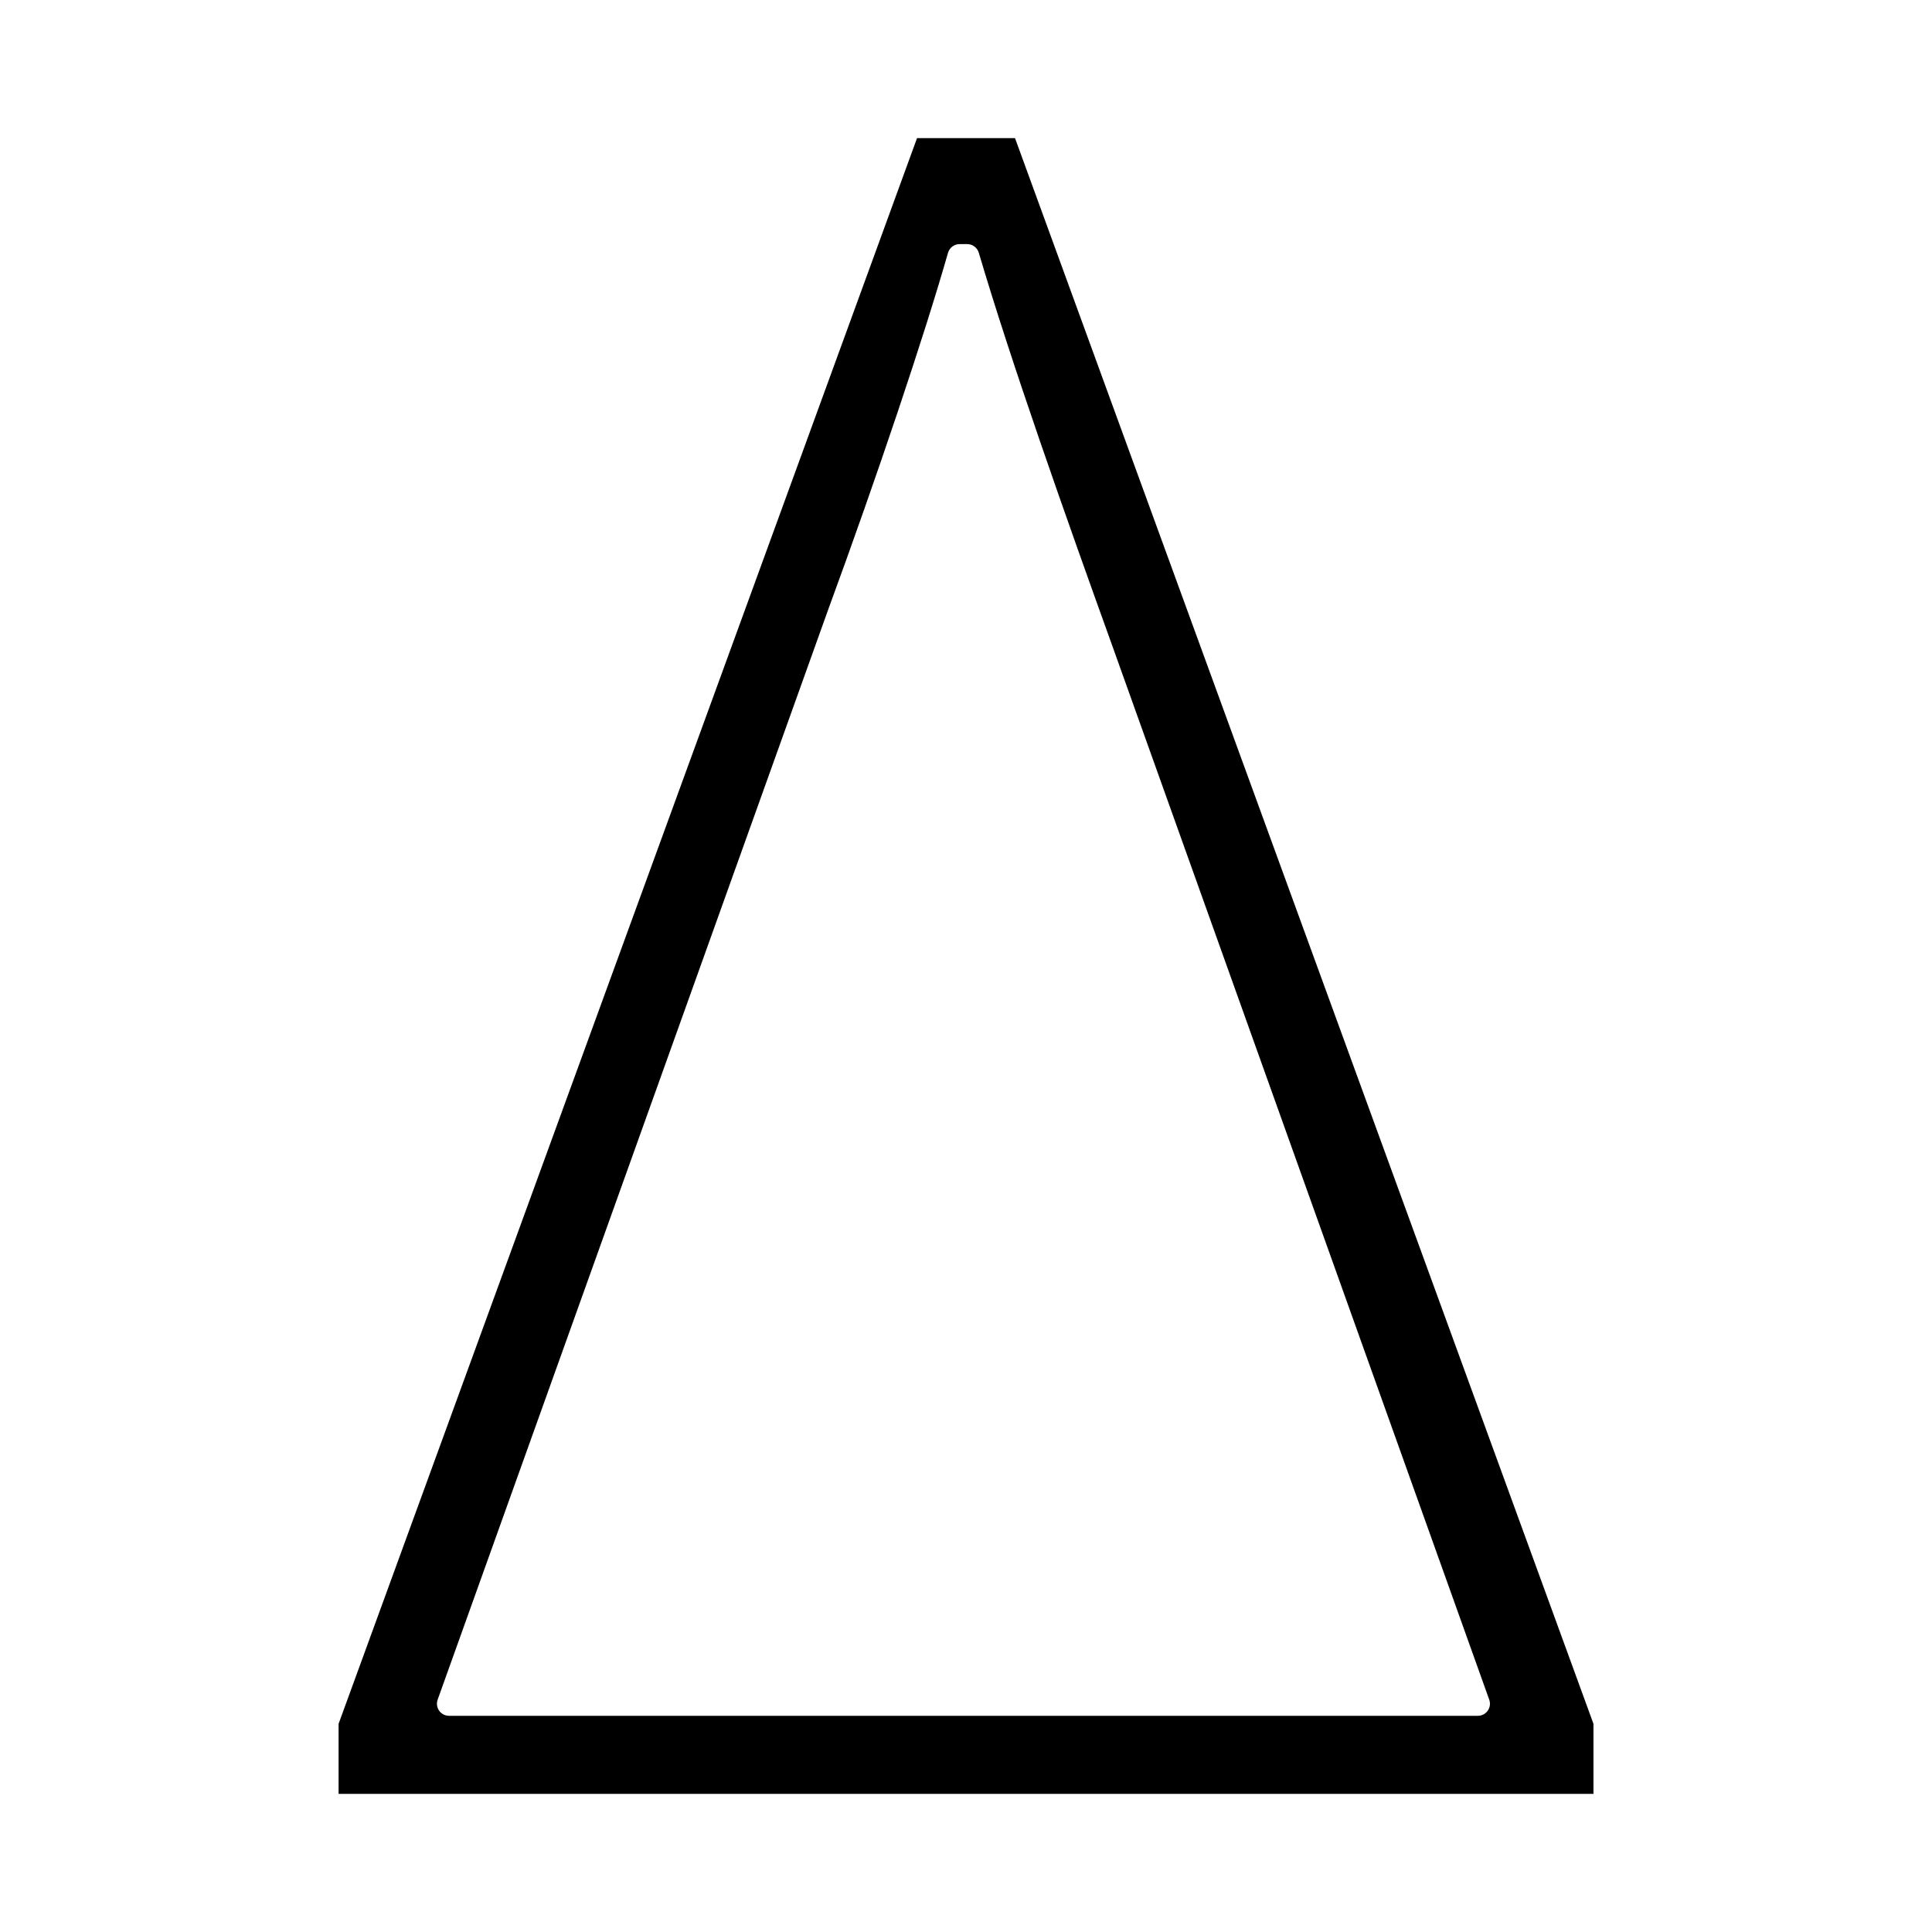
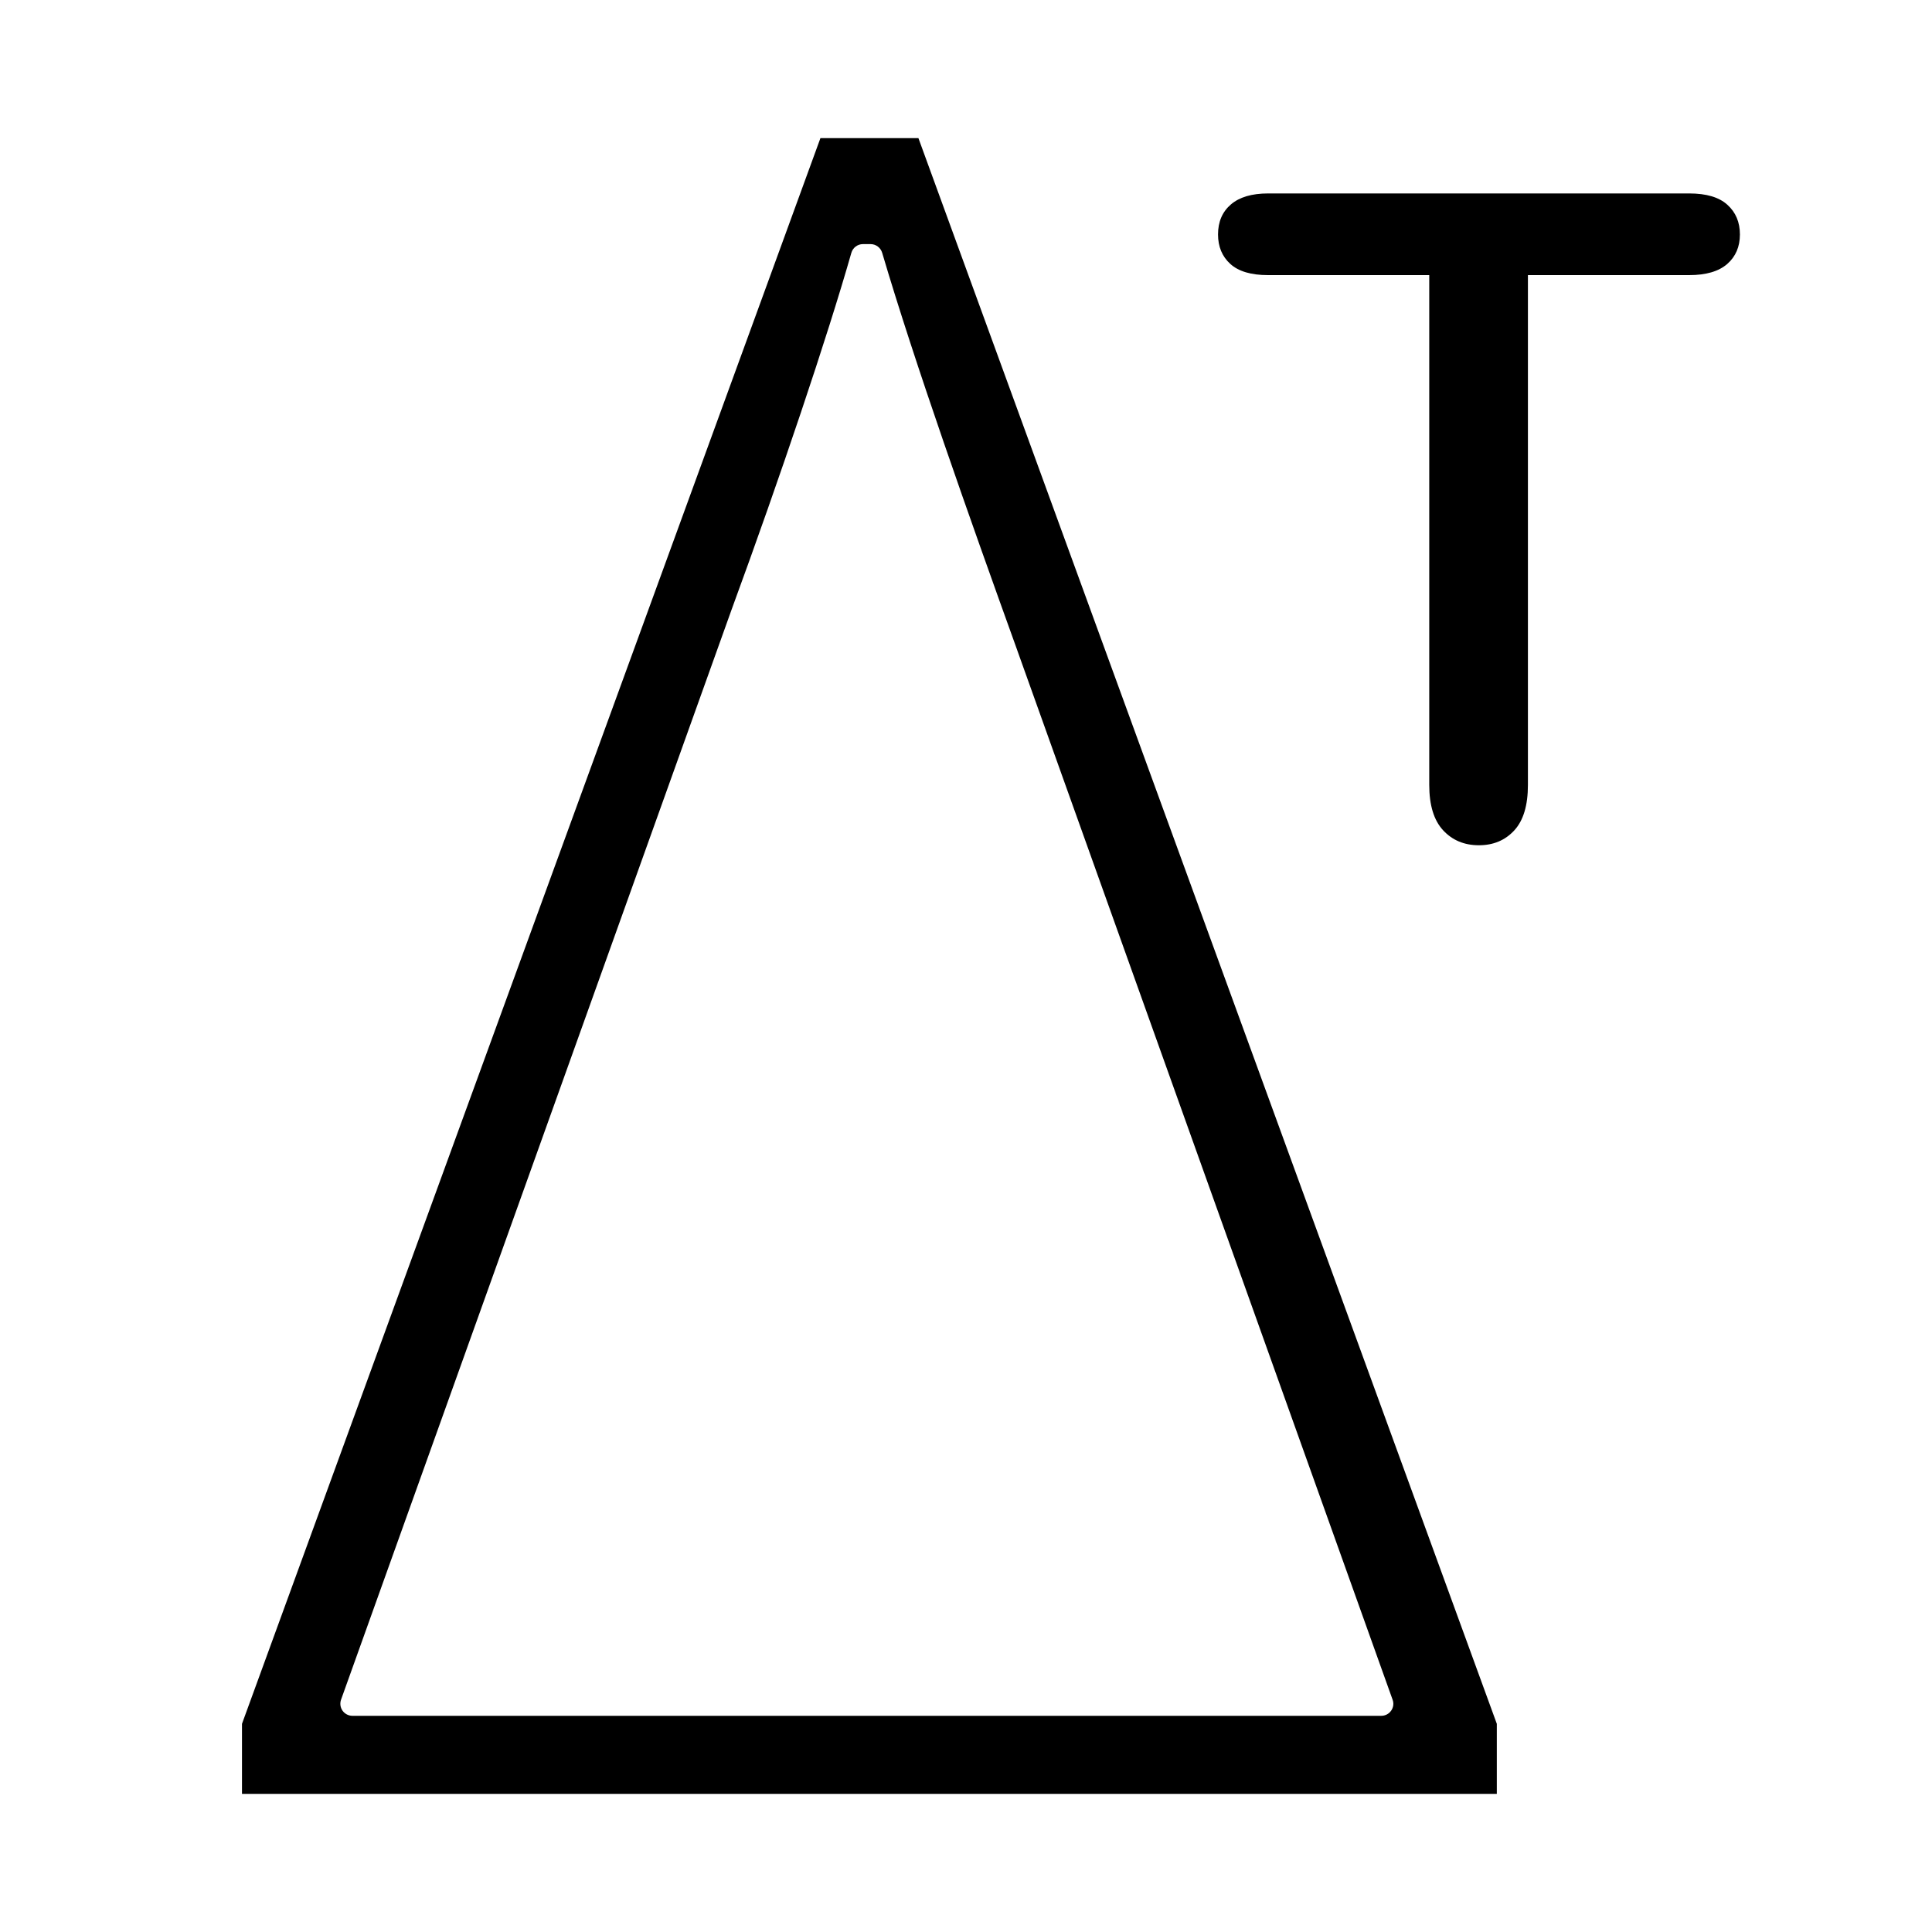
<svg xmlns="http://www.w3.org/2000/svg" version="1.1" id="Livello_1" x="0px" y="0px" viewBox="0 0 40 40" enable-background="new 0 0 40 40" xml:space="preserve">
  <g id="Livello_2_2_">
</g>
-   <path d="M21.015,2.86h-2.029L7.01,35.69v1.45h25.981v-1.45L21.015,2.86z M30.802,35.418c-0.047,0.067-0.123,0.106-0.204,0.106H9.297  c-0.082,0-0.158-0.04-0.205-0.106c-0.047-0.066-0.058-0.151-0.031-0.228l8.086-22.569c1.015-2.766,1.988-5.663,2.48-7.385  c0.03-0.107,0.128-0.182,0.24-0.182h0.158c0.111,0,0.208,0.073,0.24,0.179c0.675,2.285,1.793,5.444,2.798,8.232v0.001l7.77,21.724  C30.861,35.267,30.849,35.352,30.802,35.418z" />
+   <path d="M19.015,2.86h-2.029L5.01,35.69v1.45H30.99v-1.45L19.015,2.86z M28.802,35.418c-0.047,0.067-0.123,0.106-0.204,0.106H7.297  c-0.082,0-0.158-0.04-0.205-0.106s-0.058-0.151-0.031-0.228l8.086-22.569c1.015-2.766,1.988-5.663,2.479-7.385  c0.03-0.107,0.128-0.182,0.24-0.182h0.158c0.111,0,0.208,0.073,0.24,0.179c0.675,2.285,1.793,5.444,2.798,8.232v0.001l7.77,21.724  C28.861,35.267,28.849,35.352,28.802,35.418z" />
+   <g>
+     <path d="M34.972,5.696h-3.338v10.555c0,0.423-0.094,0.737-0.283,0.942c-0.189,0.205-0.433,0.307-0.732,0.307   c-0.304,0-0.551-0.104-0.742-0.311c-0.191-0.207-0.286-0.52-0.286-0.939V5.696h-3.338c-0.35,0-0.61-0.077-0.78-0.231   s-0.255-0.358-0.255-0.611c0-0.262,0.089-0.469,0.266-0.621s0.434-0.228,0.77-0.228h8.72c0.354,0,0.618,0.078,0.79,0.235   c0.173,0.156,0.259,0.361,0.259,0.614s-0.087,0.457-0.262,0.611C35.584,5.619,35.321,5.696,34.972,5.696z" />
+   </g>
</svg>
